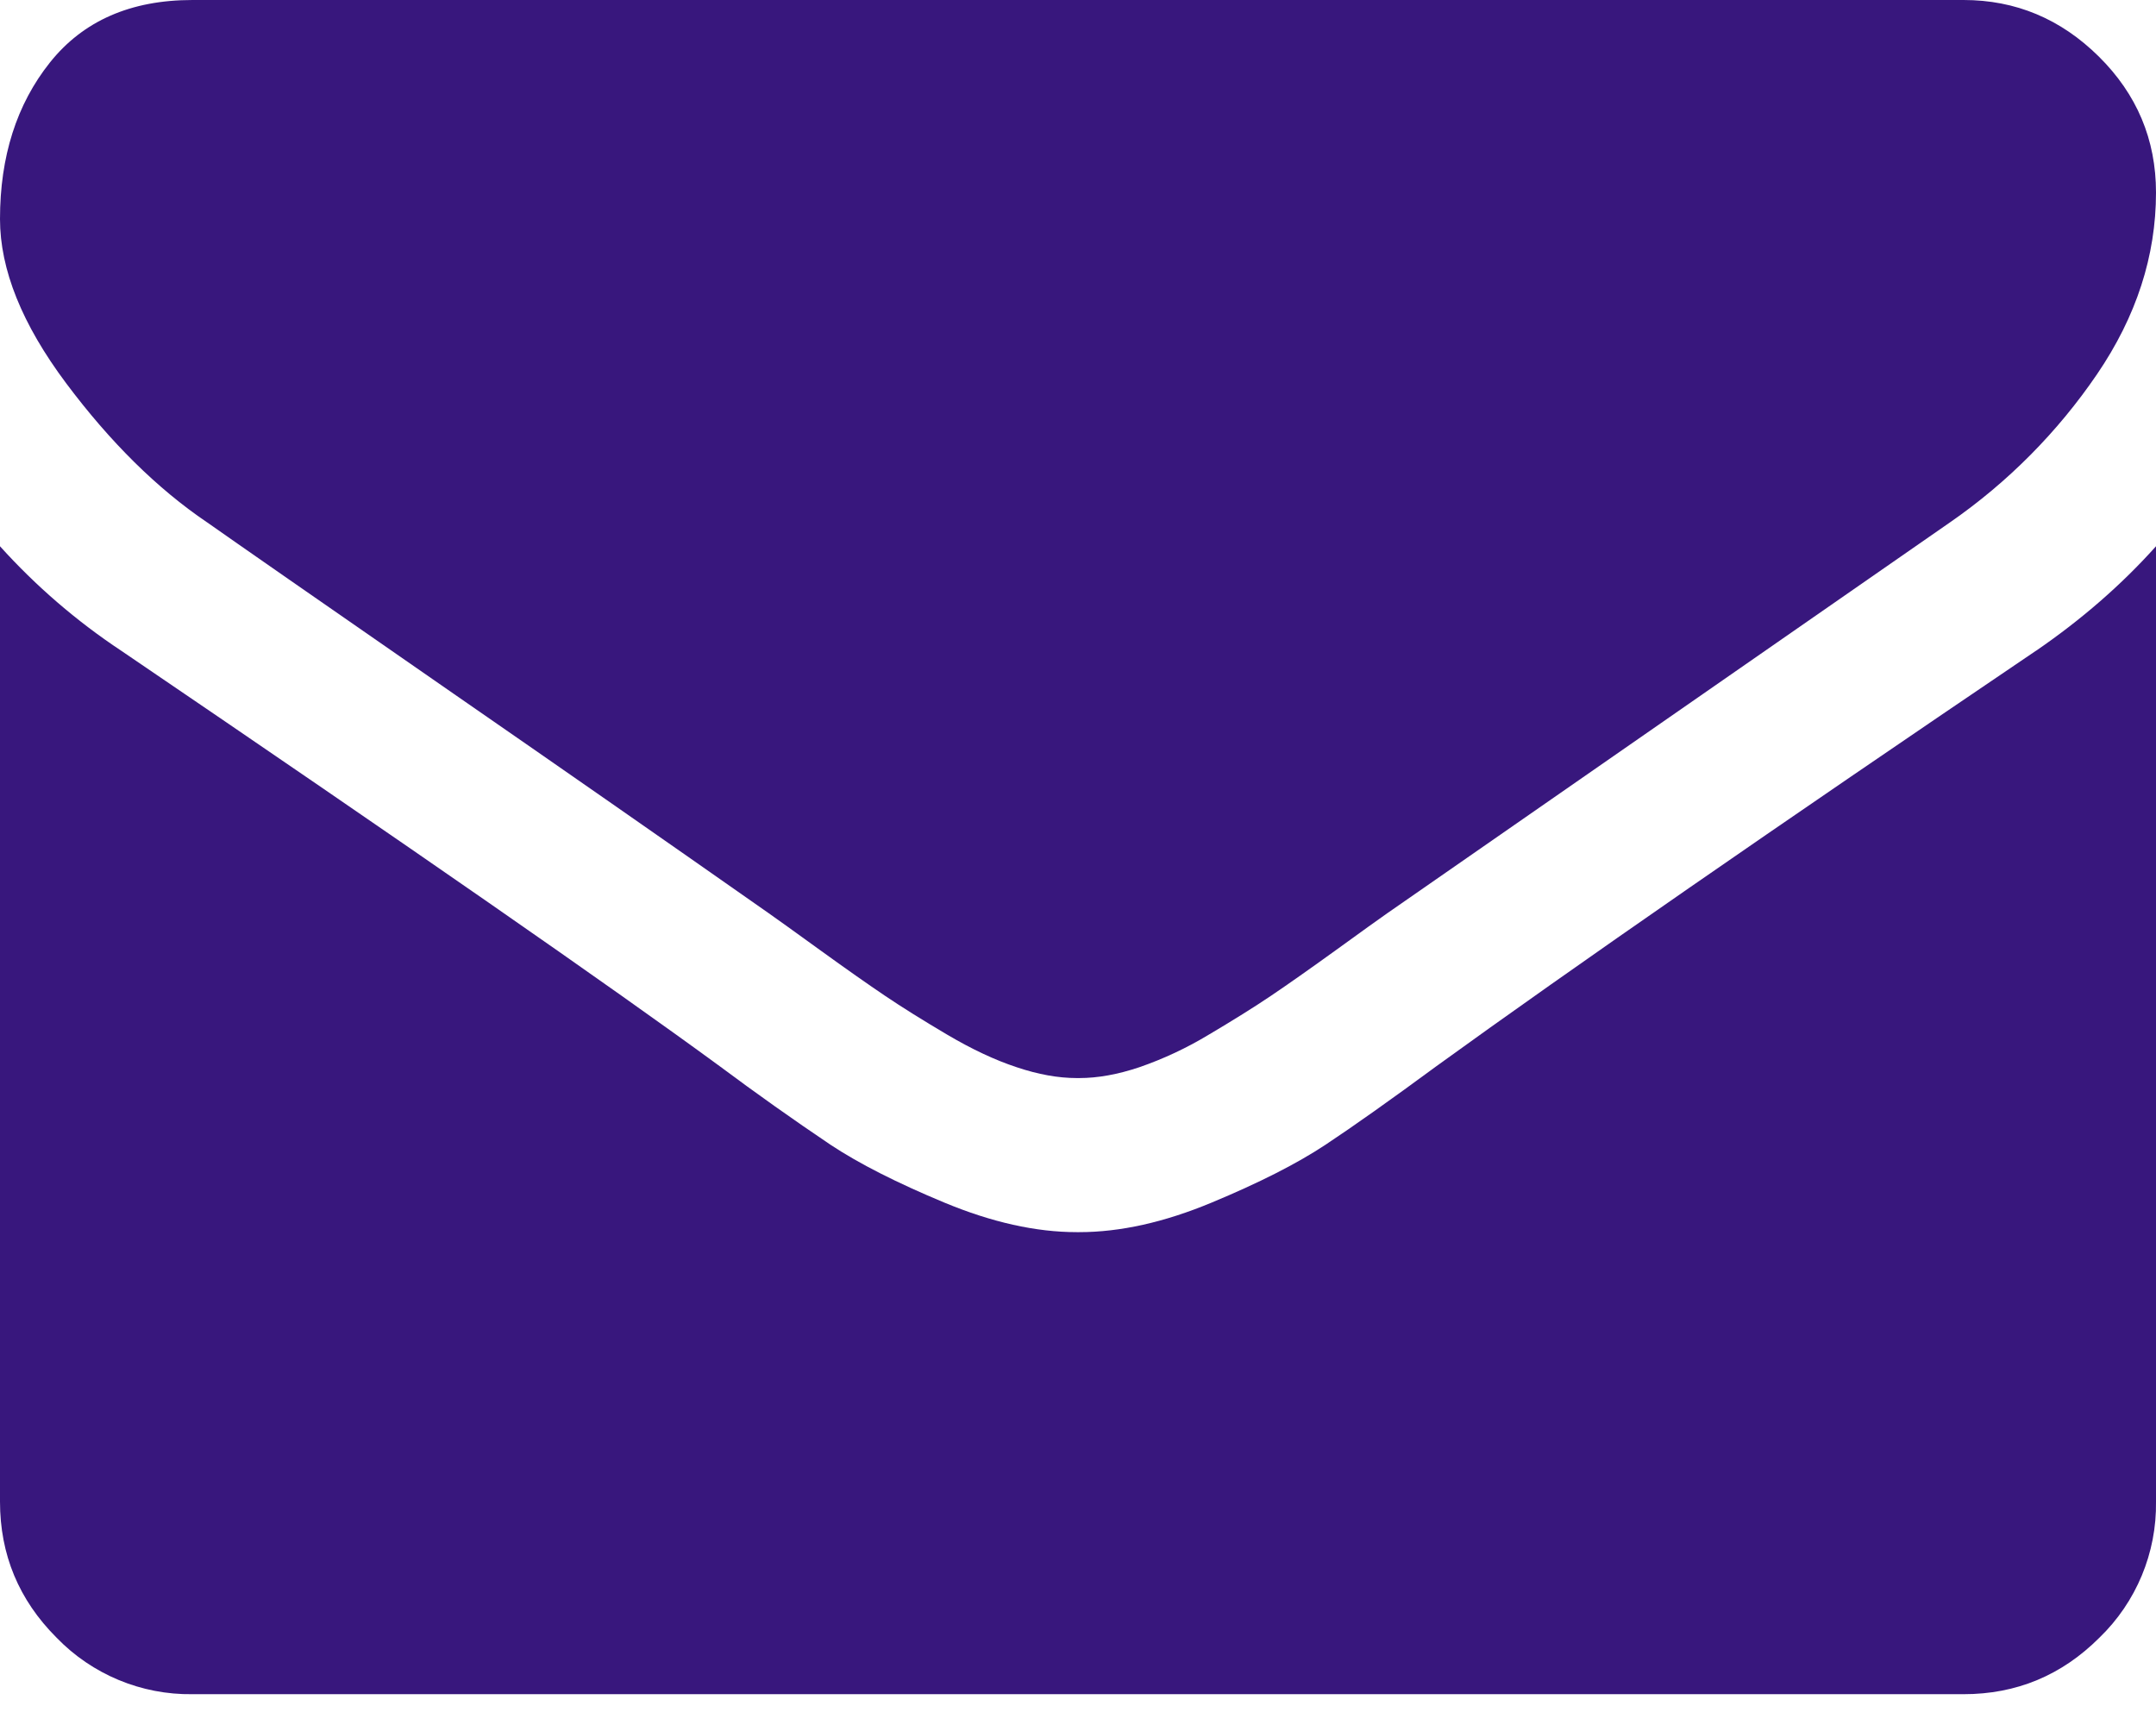
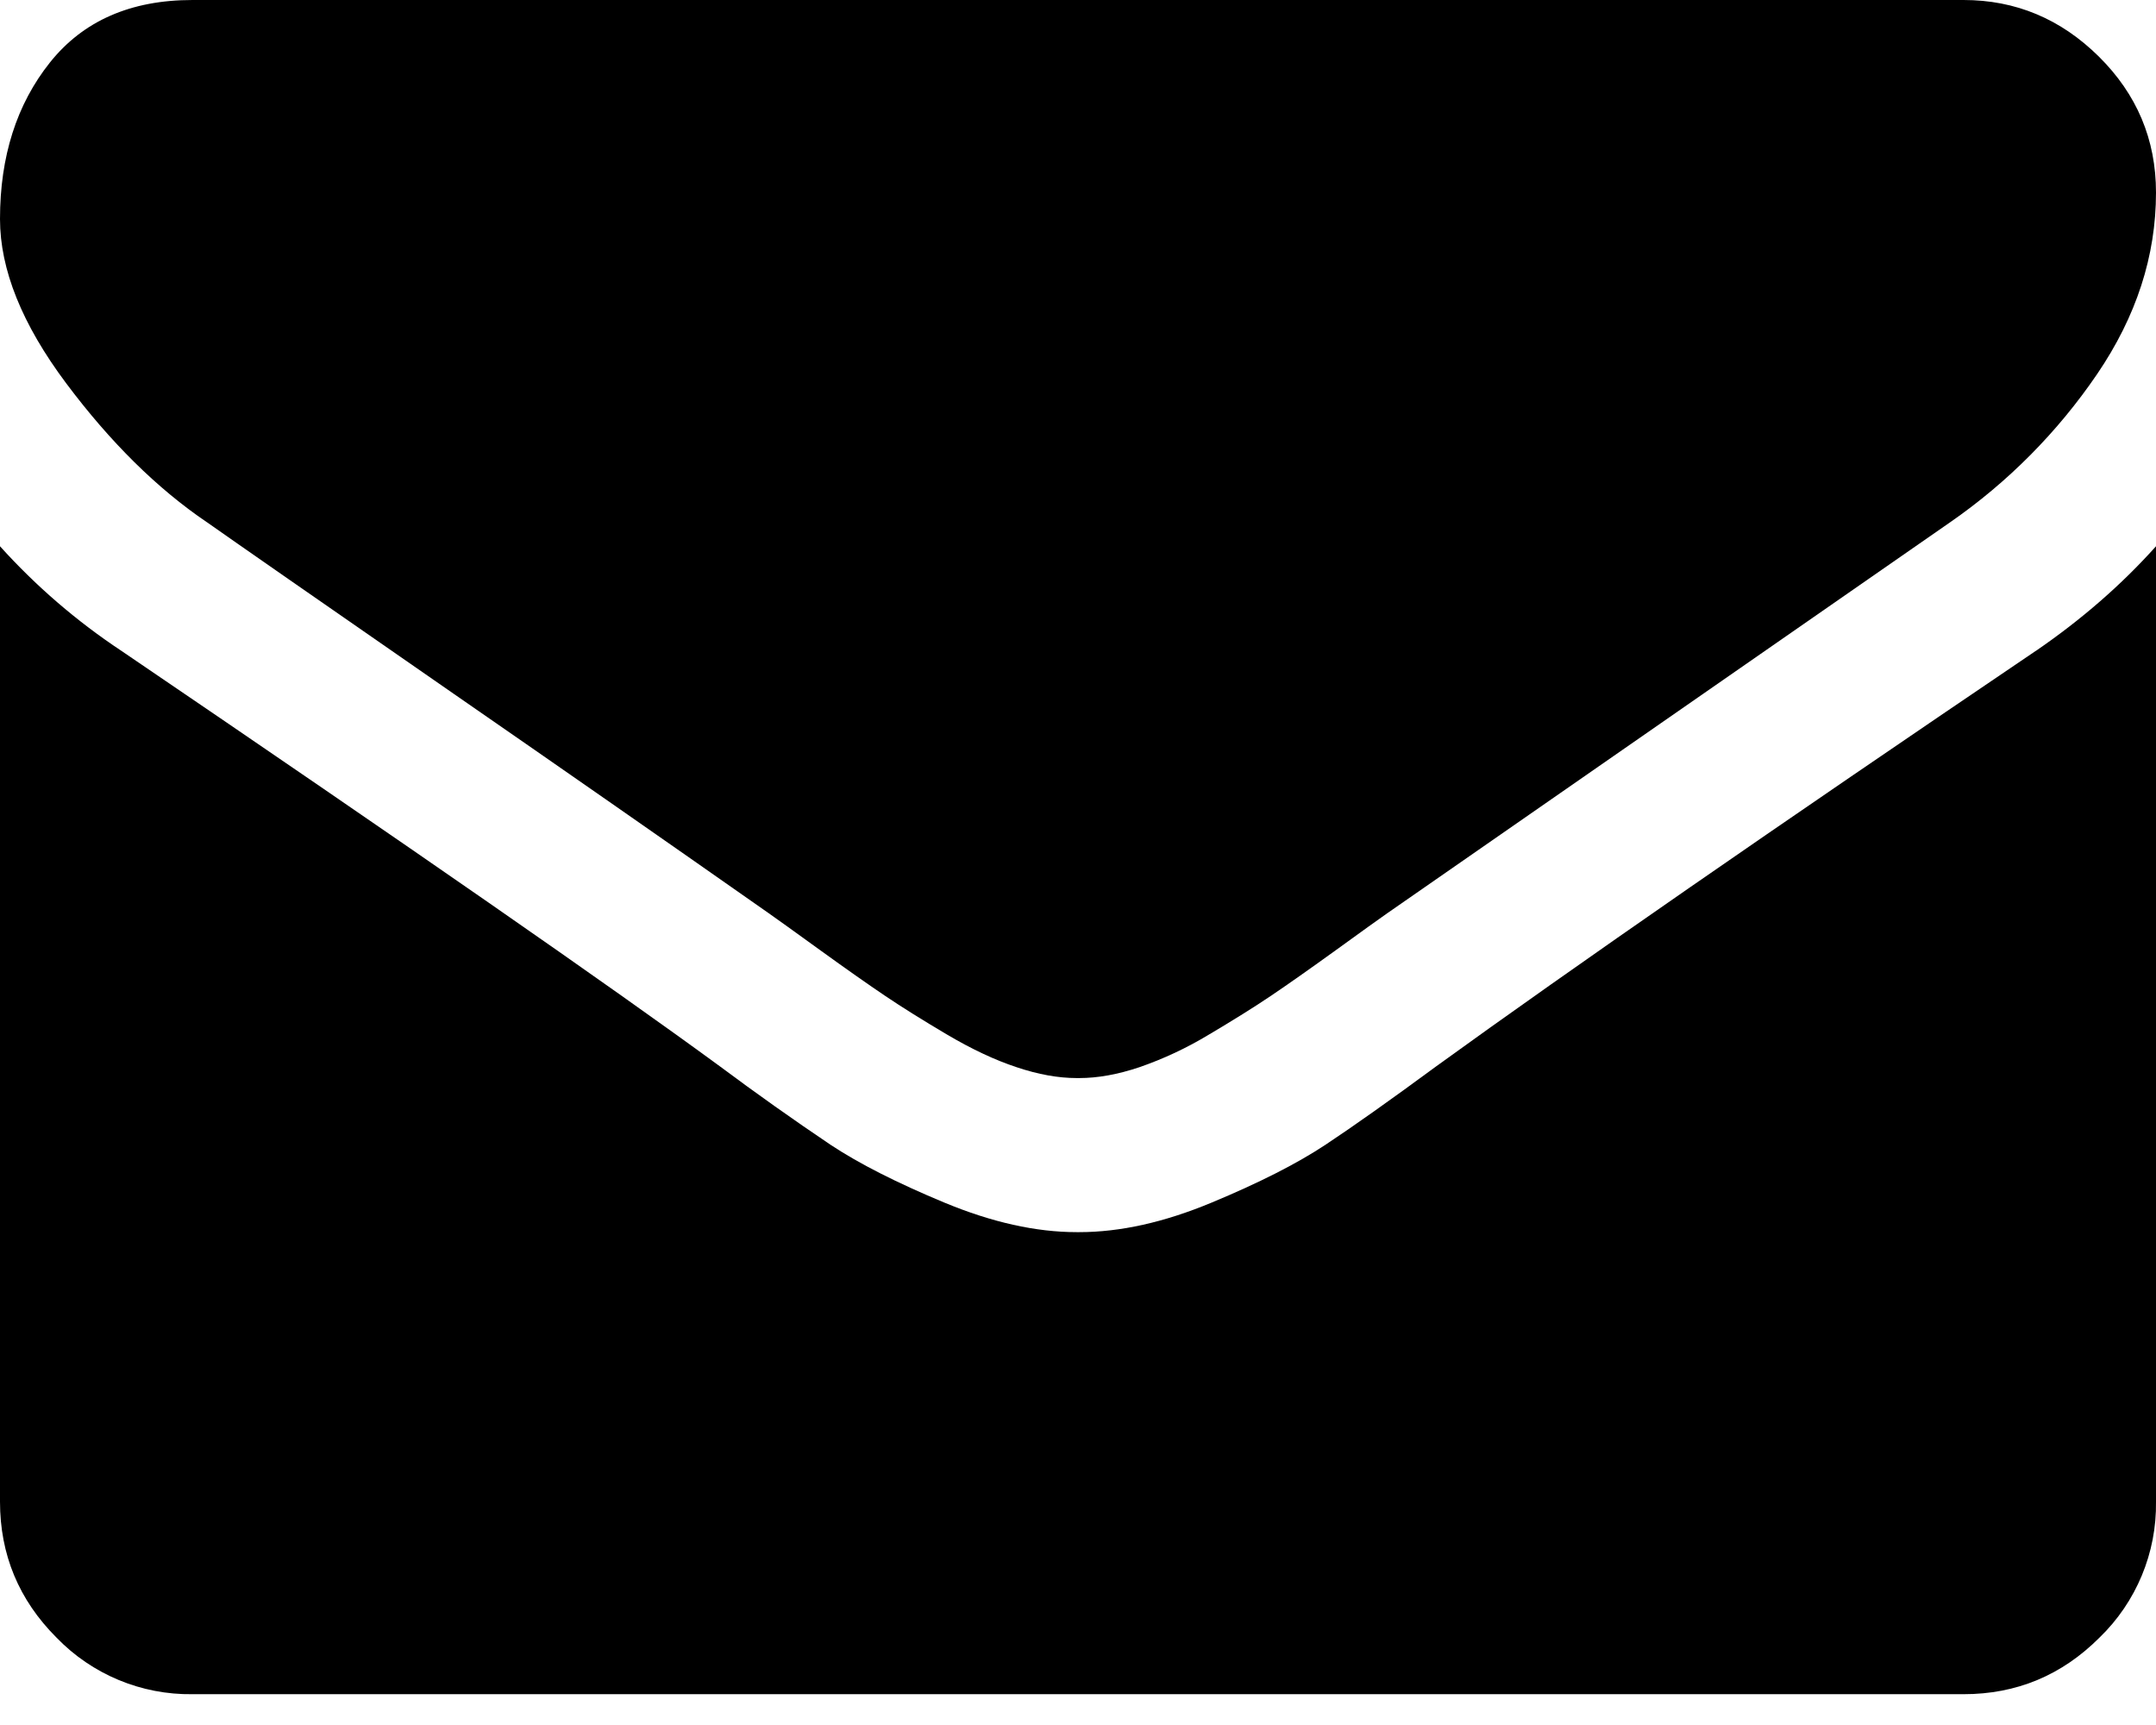
- <svg xmlns="http://www.w3.org/2000/svg" fill="none" viewBox="0 0 35 28">
-   <path d="M3.36 8.477c.442.312 1.777 1.24 4.003 2.783a975.721 975.721 0 015.117 3.564c.13.091.407.29.83.596s.775.553 1.055.742c.28.189.618.4 1.016.635.397.234.771.41 1.123.526.351.118.677.176.976.176h.04c.3 0 .625-.058.976-.176a5.9 5.9 0 001.123-.526c.397-.235.736-.446 1.016-.635s.631-.436 1.055-.742c.423-.307.7-.505.83-.596 1.197-.833 4.245-2.95 9.14-6.348a9.278 9.278 0 002.383-2.402c.638-.937.957-1.92.957-2.949 0-.86-.31-1.595-.928-2.207C33.453.306 32.721 0 31.875 0H3.125C2.122 0 1.35.338.81 1.015.27 1.693 0 2.54 0 3.555c0 .82.358 1.709 1.074 2.666.716.957 1.478 1.709 2.285 2.256z" fill="#38177D" />
-   <path d="M33.047 10.566c-4.27 2.89-7.513 5.137-9.727 6.739-.742.546-1.344.973-1.806 1.279-.463.306-1.078.618-1.846.937-.768.32-1.484.479-2.148.479h-.04c-.664 0-1.38-.16-2.148-.479-.768-.319-1.383-.631-1.846-.937a46.3 46.3 0 01-1.806-1.28c-1.758-1.288-4.994-3.535-9.707-6.738A10.344 10.344 0 010 8.867v15.507c0 .86.306 1.596.918 2.208a3.009 3.009 0 002.207.918h28.75c.86 0 1.595-.306 2.207-.918A3.008 3.008 0 0035 24.374V8.867c-.56.625-1.21 1.191-1.953 1.7z" fill="#38177D" />
+ <svg xmlns="http://www.w3.org/2000/svg" viewBox="0 0 35 28">
+   <path d="M3.36 8.477c.442.312 1.777 1.24 4.003 2.783a975.721 975.721 0 015.117 3.564c.13.091.407.29.83.596s.775.553 1.055.742c.28.189.618.4 1.016.635.397.234.771.41 1.123.526.351.118.677.176.976.176h.04c.3 0 .625-.058.976-.176a5.9 5.9 0 001.123-.526c.397-.235.736-.446 1.016-.635s.631-.436 1.055-.742c.423-.307.7-.505.83-.596 1.197-.833 4.245-2.95 9.14-6.348a9.278 9.278 0 002.383-2.402c.638-.937.957-1.92.957-2.949 0-.86-.31-1.595-.928-2.207C33.453.306 32.721 0 31.875 0H3.125C2.122 0 1.35.338.81 1.015.27 1.693 0 2.54 0 3.555c0 .82.358 1.709 1.074 2.666.716.957 1.478 1.709 2.285 2.256z" />
+   <path d="M33.047 10.566c-4.27 2.89-7.513 5.137-9.727 6.739-.742.546-1.344.973-1.806 1.279-.463.306-1.078.618-1.846.937-.768.32-1.484.479-2.148.479h-.04c-.664 0-1.38-.16-2.148-.479-.768-.319-1.383-.631-1.846-.937a46.3 46.3 0 01-1.806-1.28c-1.758-1.288-4.994-3.535-9.707-6.738A10.344 10.344 0 010 8.867v15.507c0 .86.306 1.596.918 2.208a3.009 3.009 0 002.207.918h28.75c.86 0 1.595-.306 2.207-.918A3.008 3.008 0 0035 24.374V8.867c-.56.625-1.21 1.191-1.953 1.7z" />
</svg>
